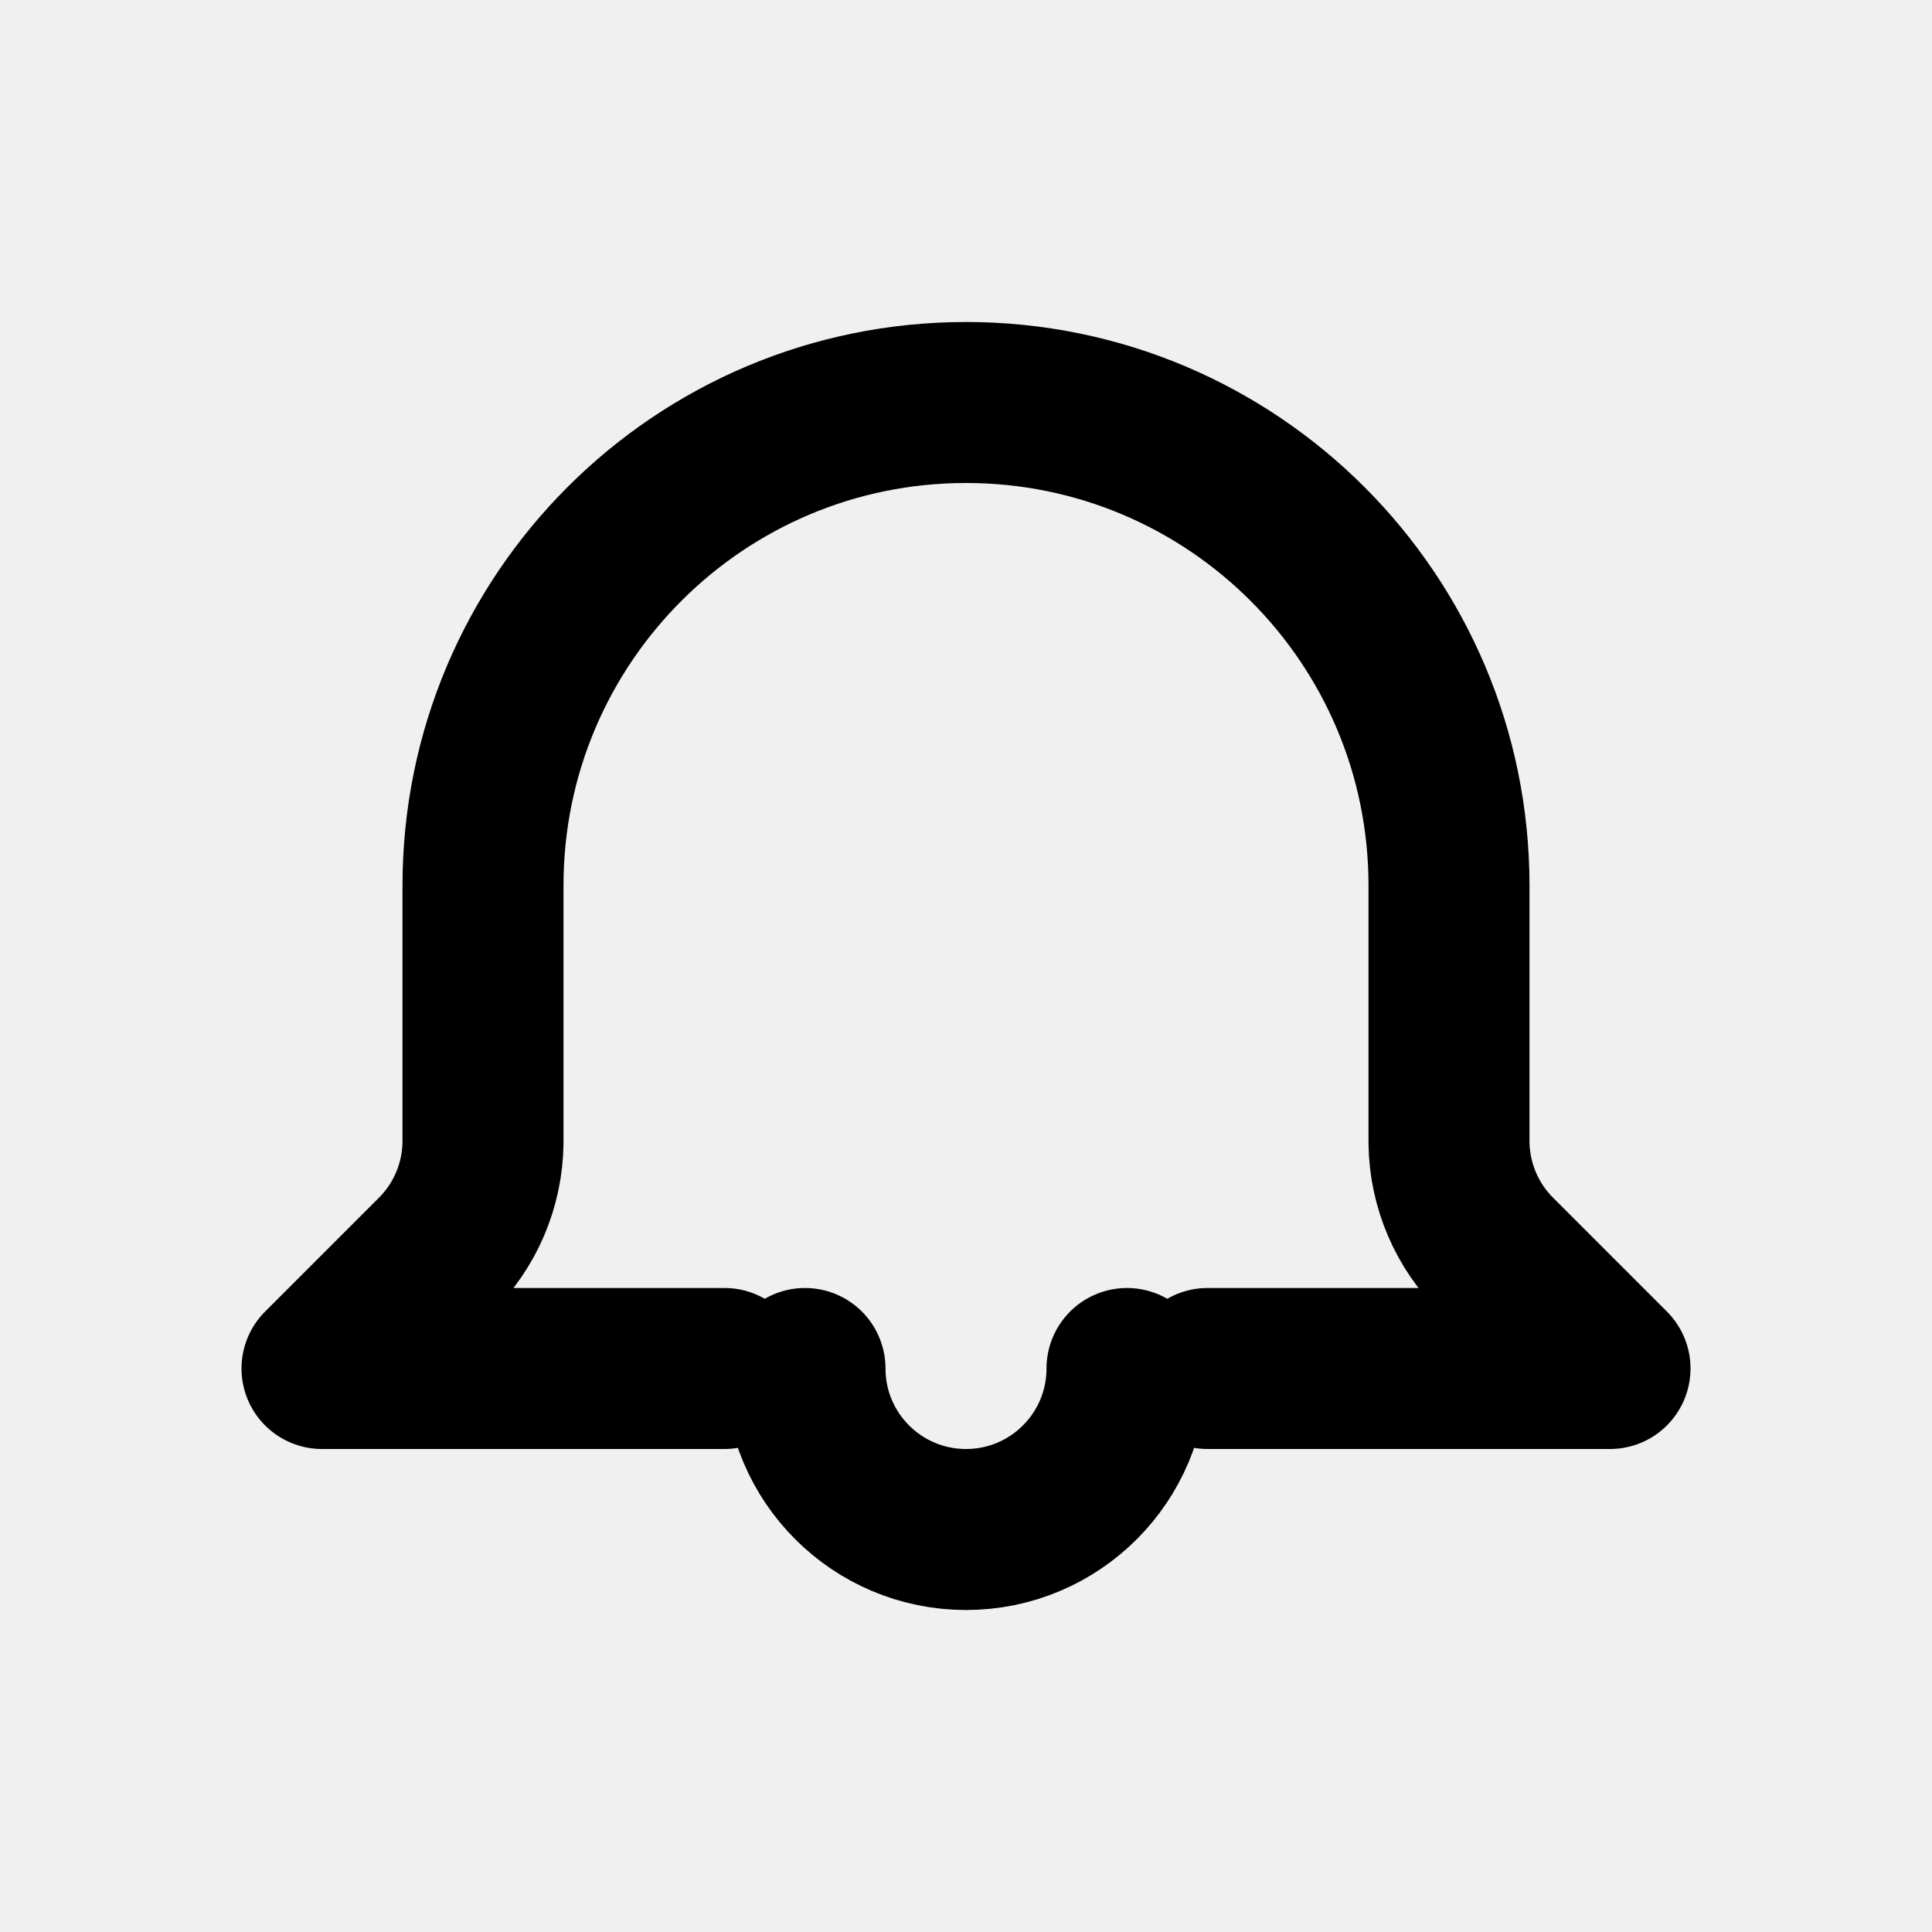
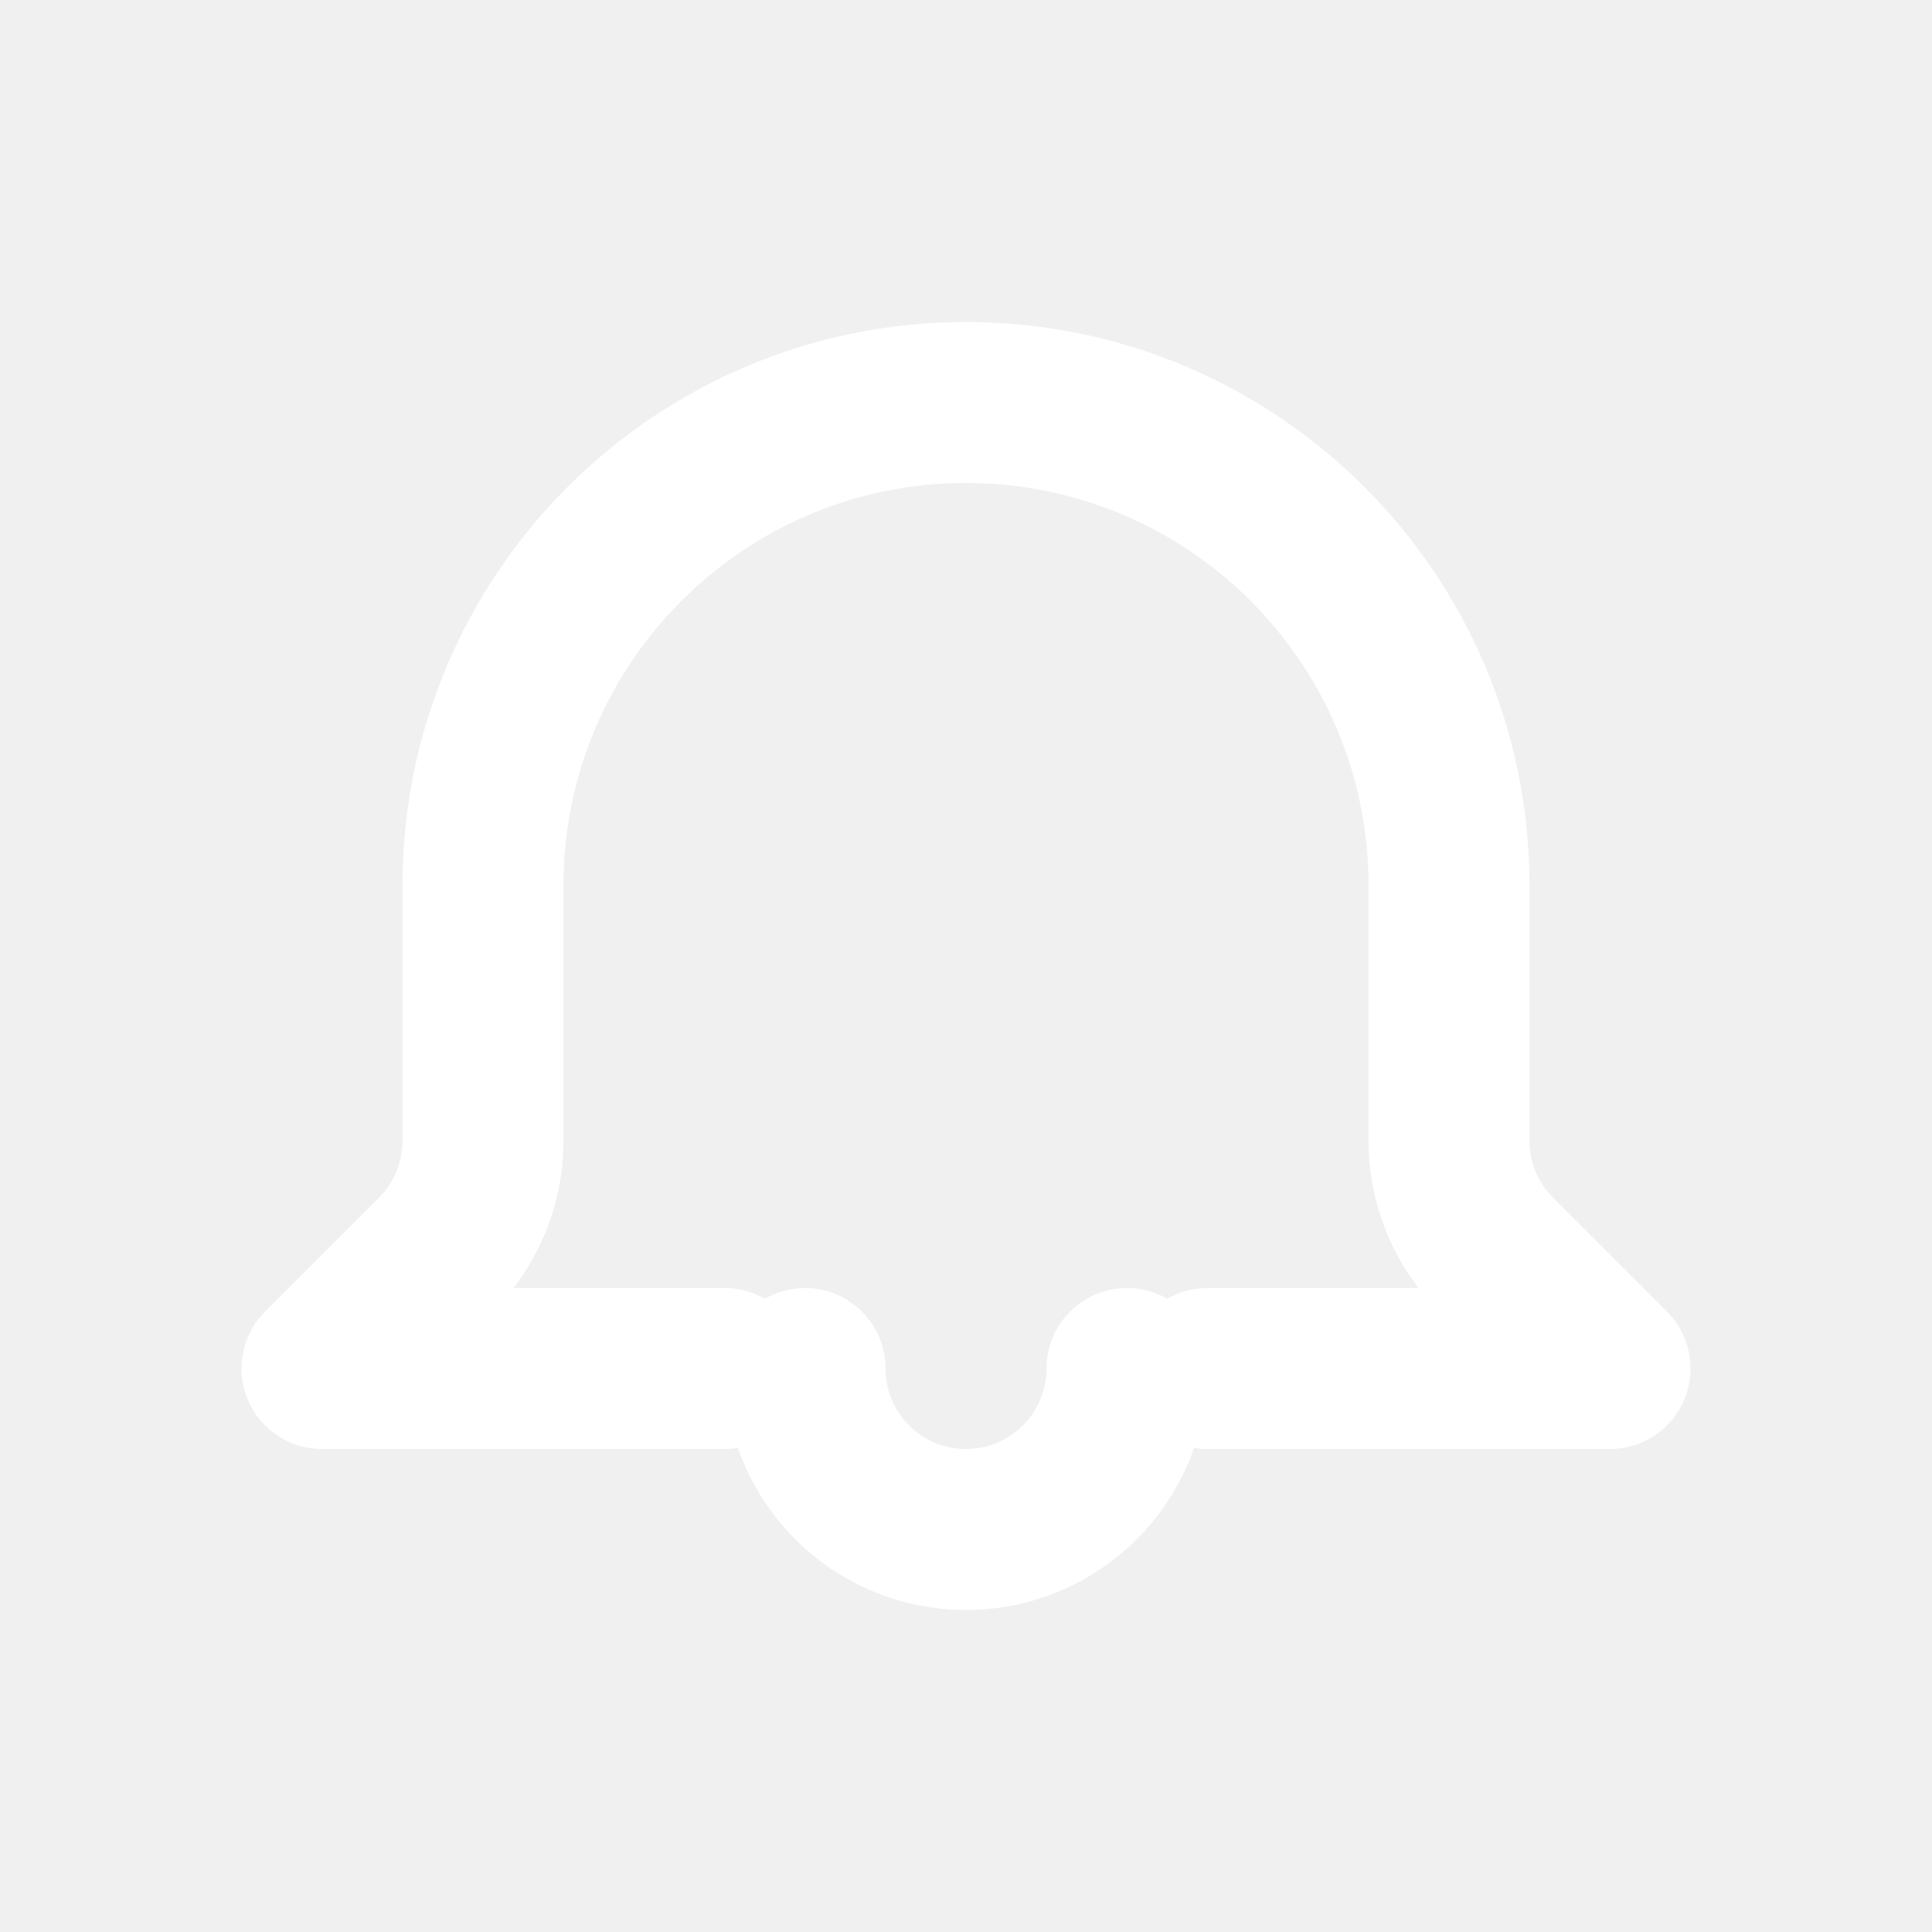
- <svg xmlns="http://www.w3.org/2000/svg" viewBox="0 0 24 24" fill="none" stroke="currentColor" stroke-width="2" stroke-linecap="round" stroke-linejoin="round" class="icon">
+ <svg xmlns="http://www.w3.org/2000/svg" viewBox="0 0 24 24" fill="none" stroke="#ffffff" stroke-width="2" stroke-linecap="round" stroke-linejoin="round" class="icon">
  <path d="M15 17h5l-1.4-1.4a2 2 0 0 1-.6-1.4V11a6 6 0 1 0-12 0v3.2a2 2 0 0 1-.6 1.4L4 17h5" />
  <path d="M10 17a2 2 0 0 0 4 0" />
</svg>
